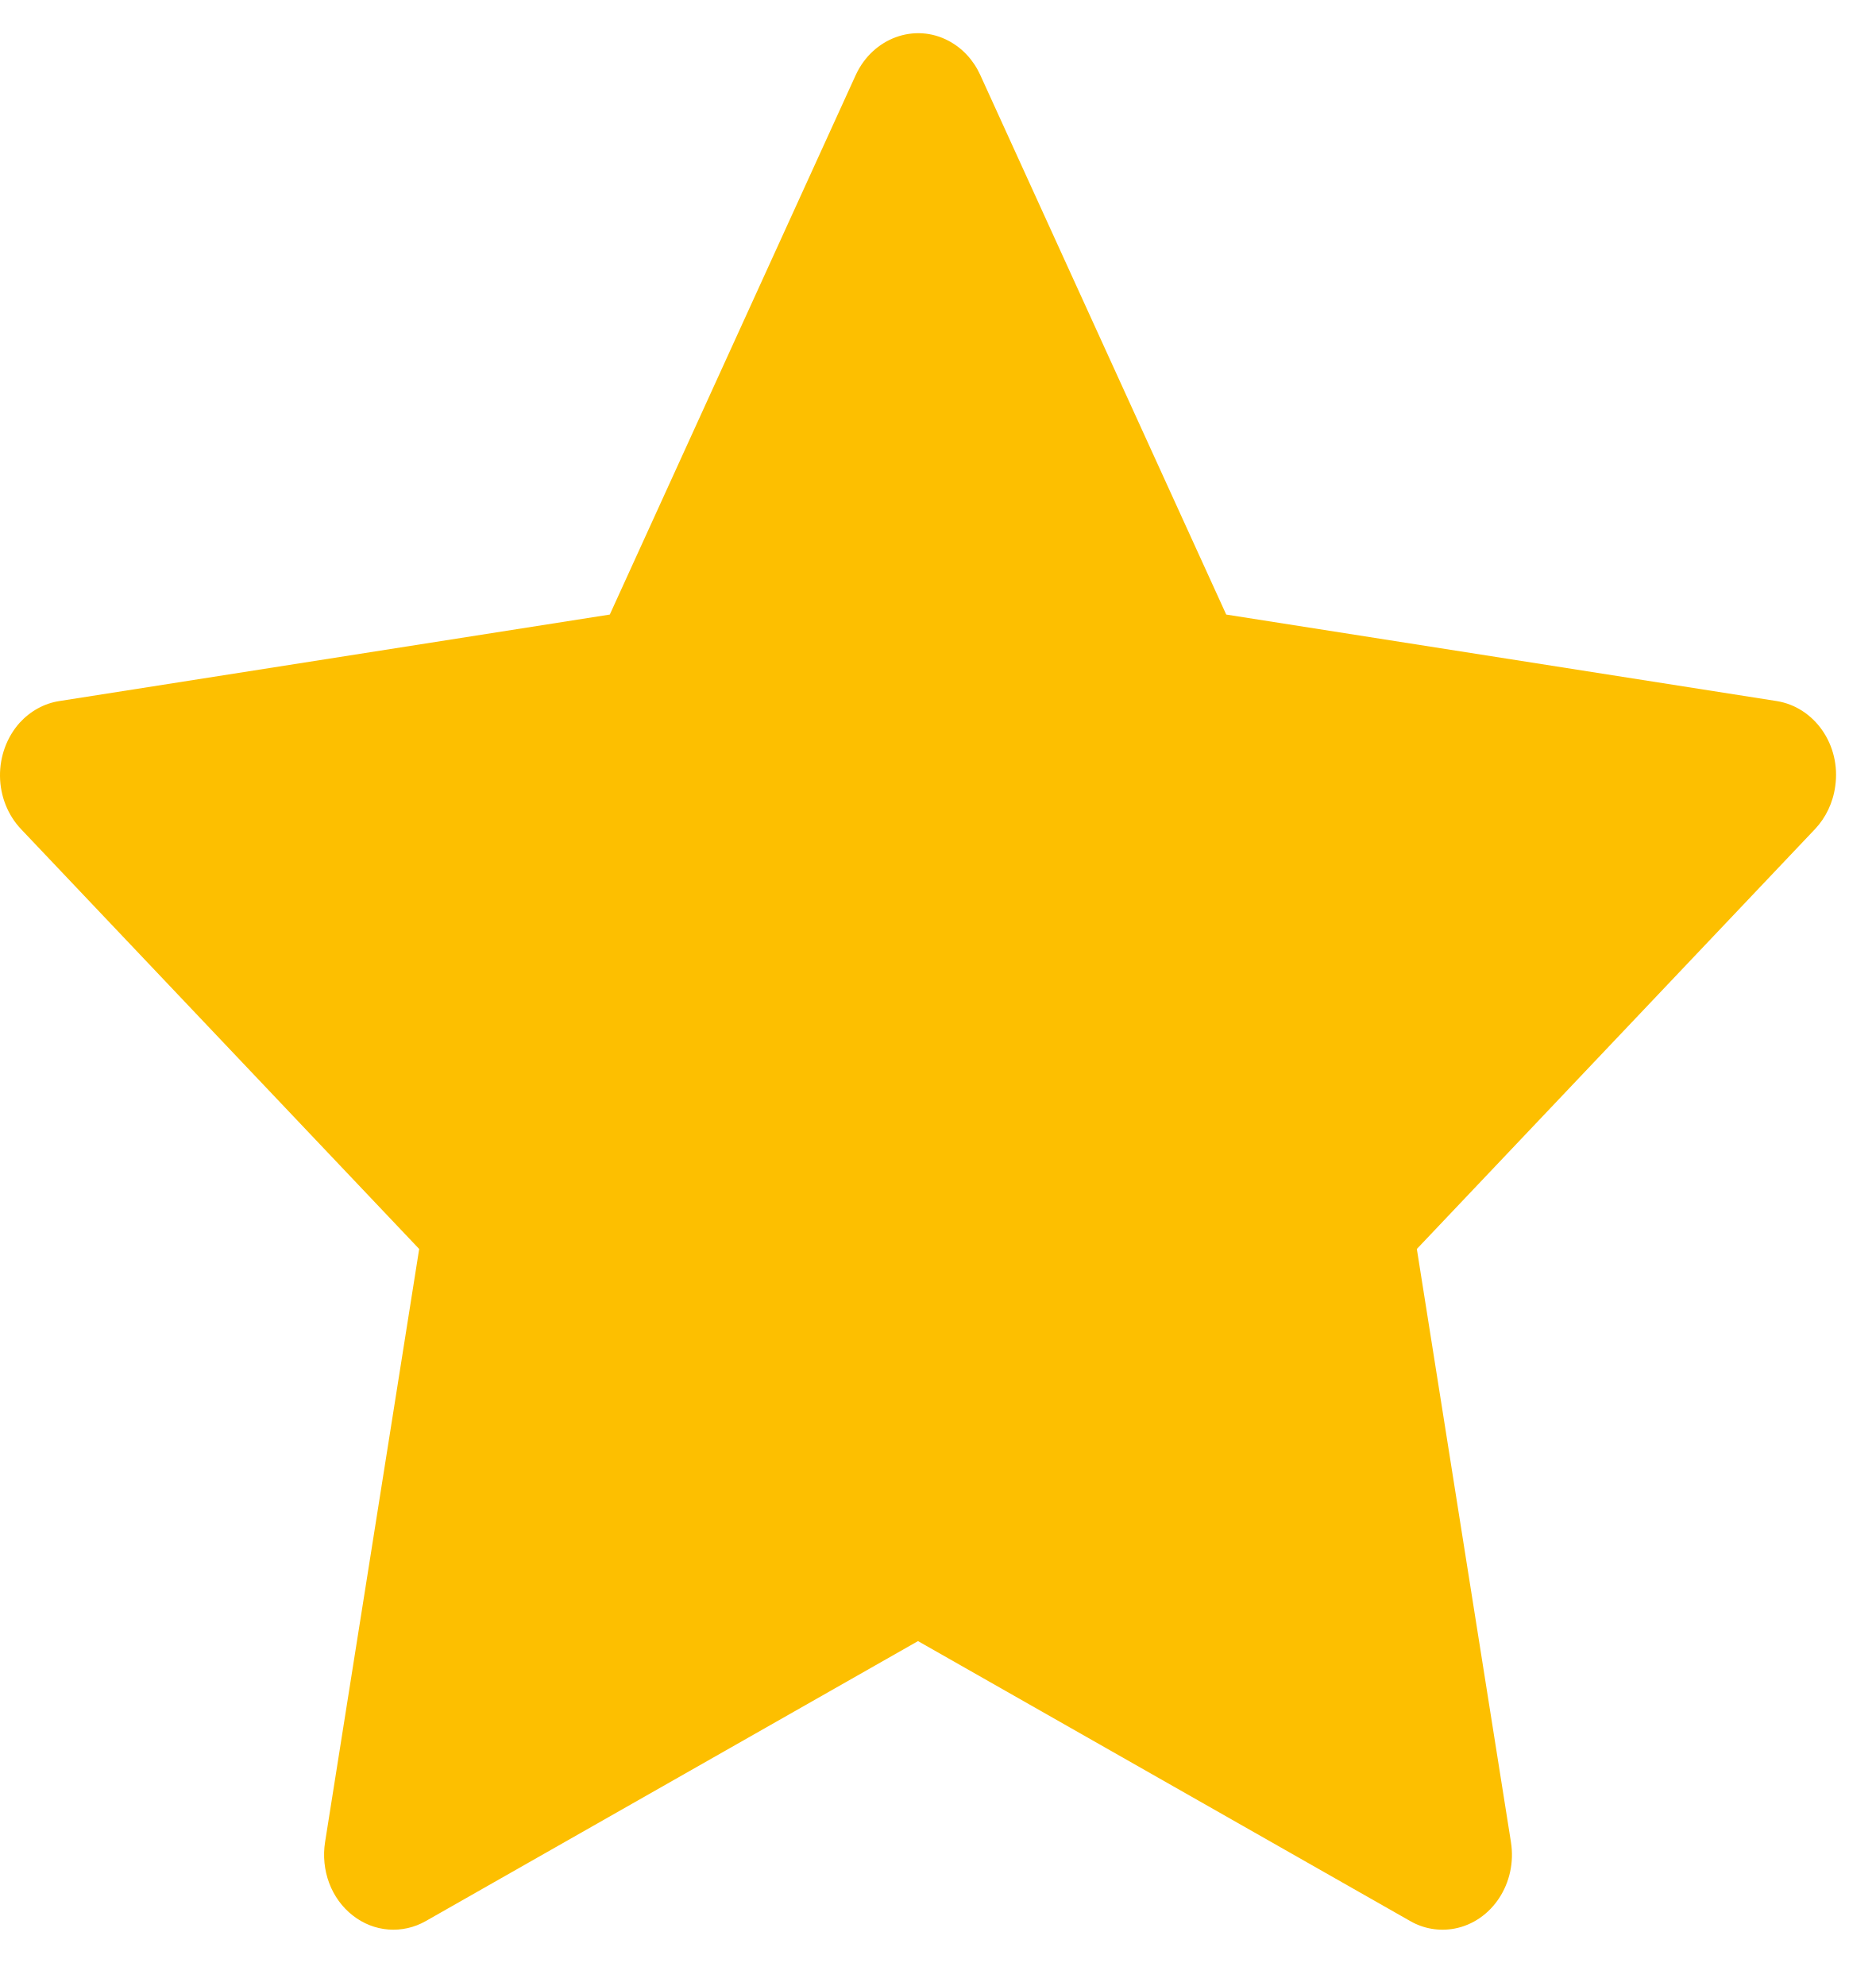
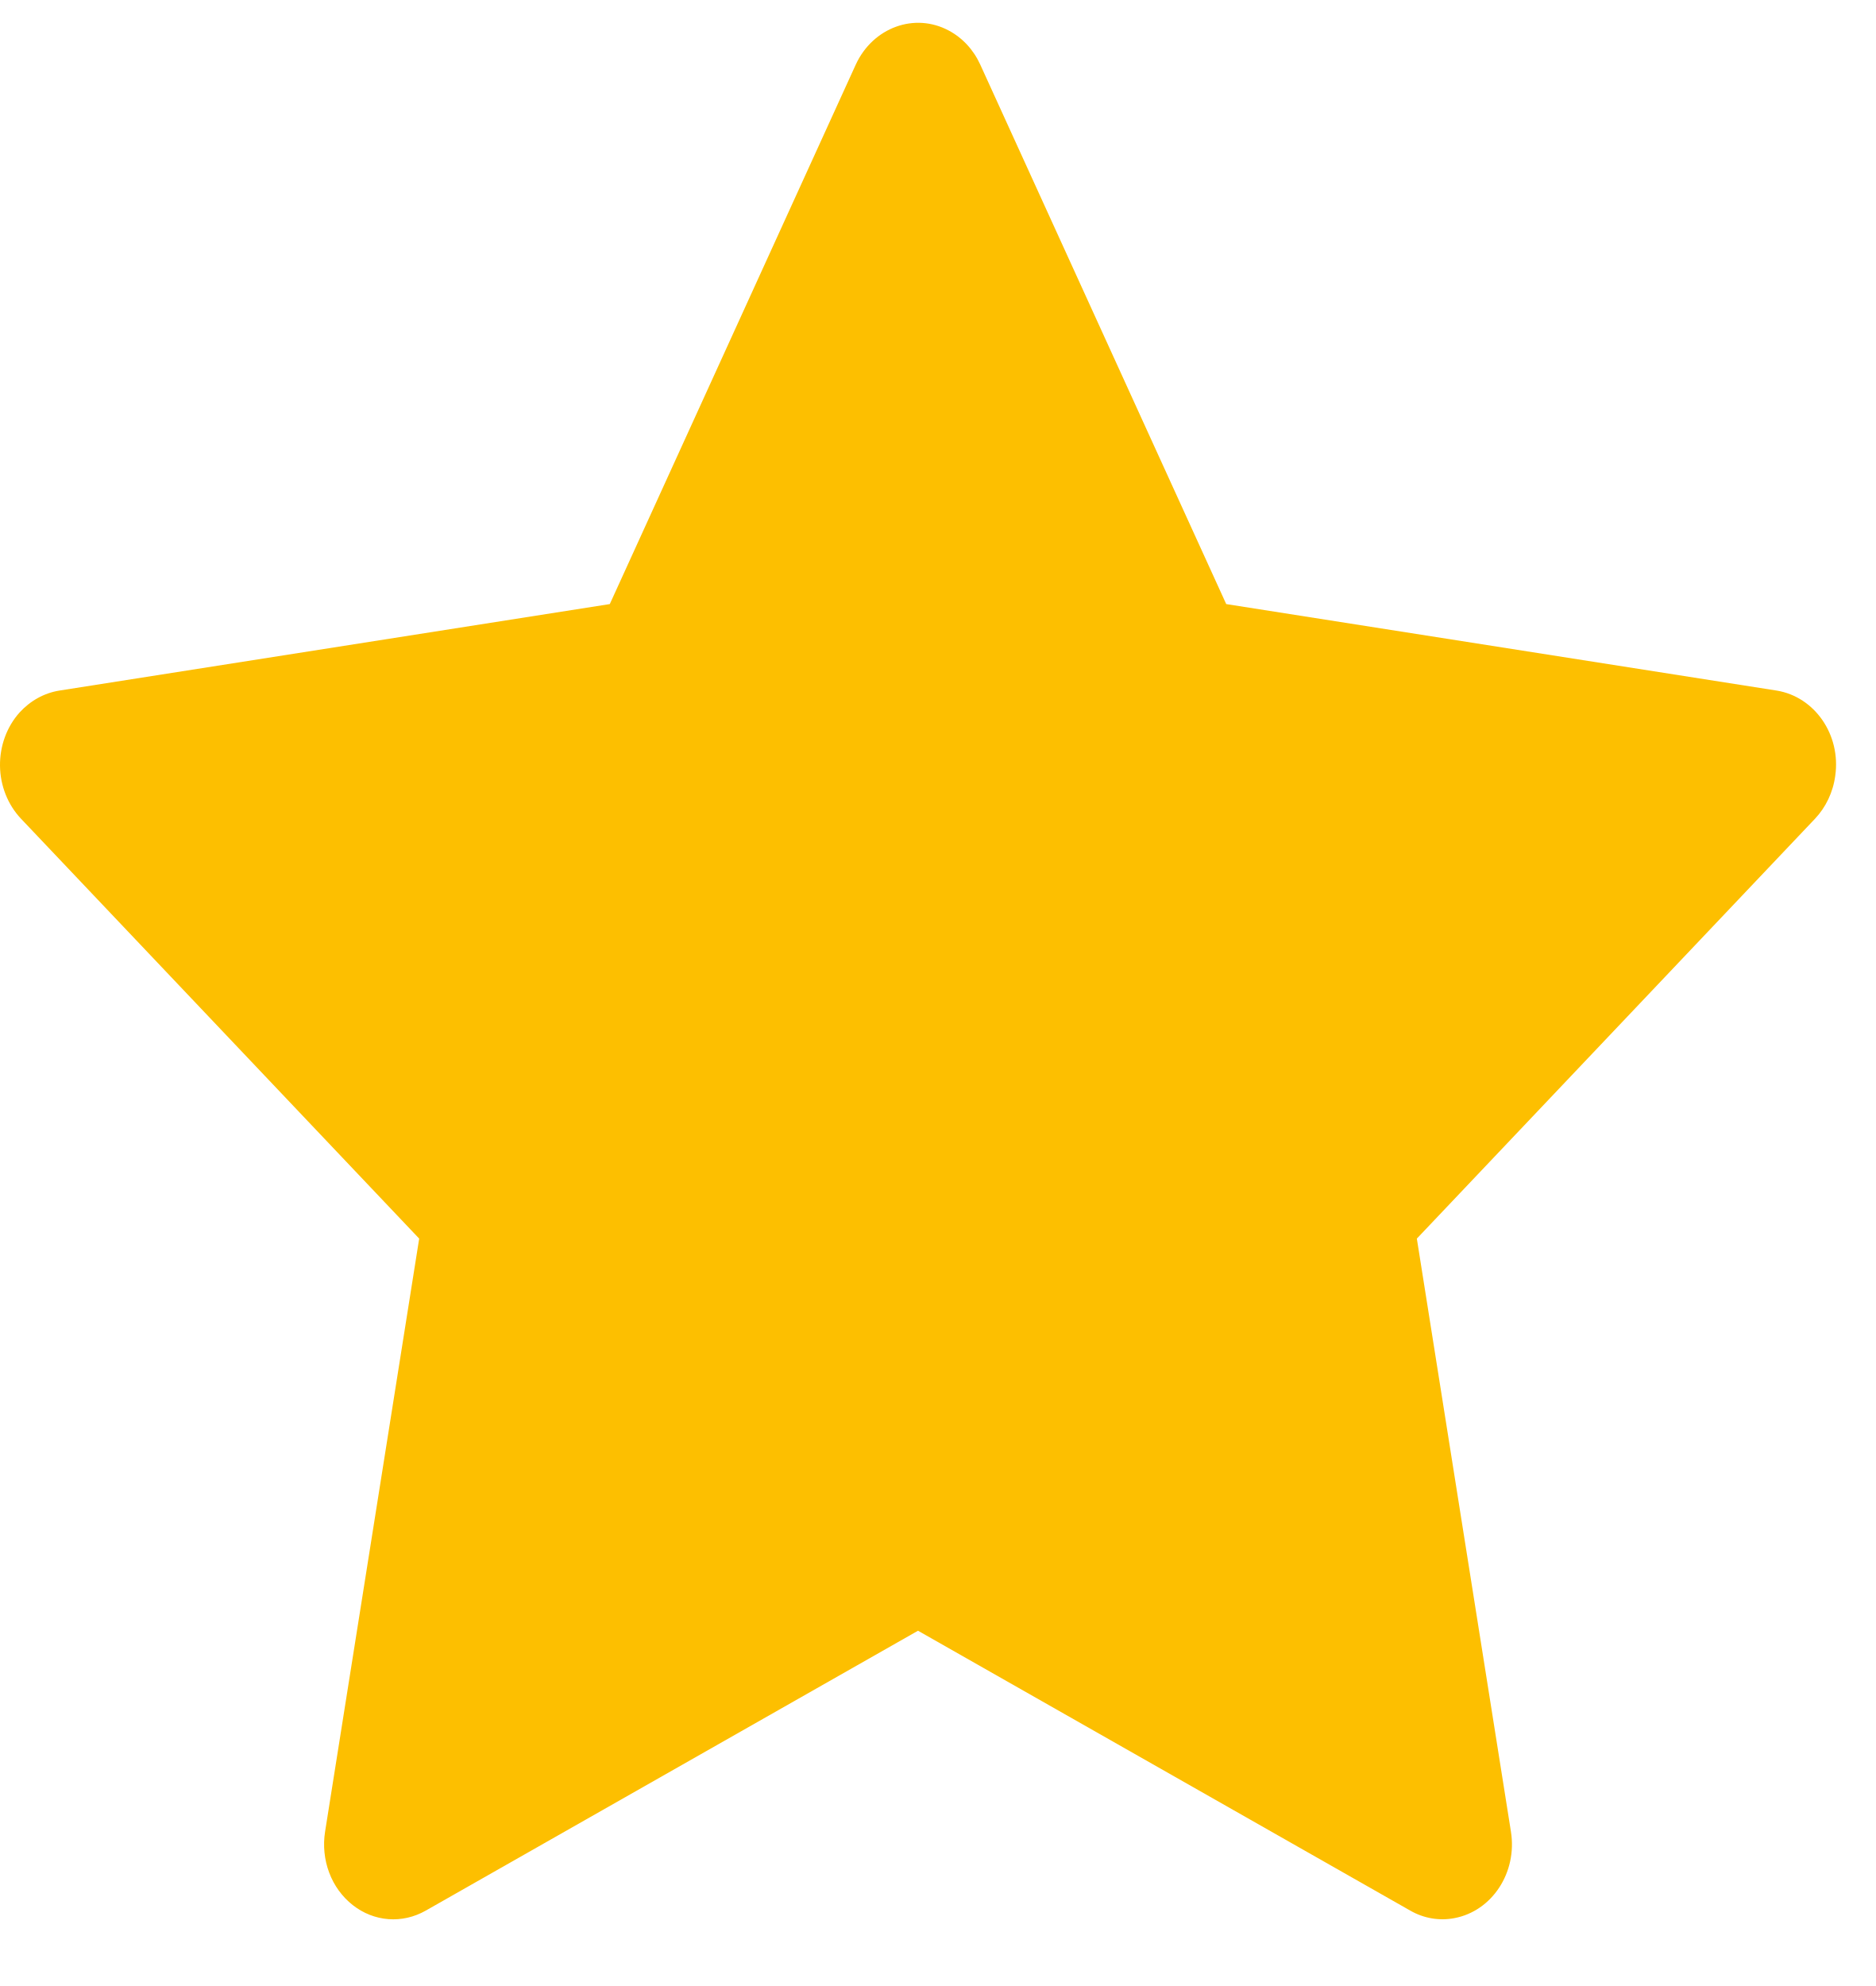
<svg xmlns="http://www.w3.org/2000/svg" width="17" height="18" viewBox="0 0 17 18" fill="none">
-   <path d="M16.106 6.354L11.116 5.57L8.886 0.679C8.825 0.545 8.725 0.437 8.601 0.371C8.291 0.205 7.913 0.344 7.758 0.679L5.528 5.57L0.538 6.354C0.401 6.375 0.275 6.445 0.178 6.551C0.062 6.681 -0.002 6.855 0 7.035C0.002 7.216 0.071 7.388 0.19 7.514L3.8 11.32L2.947 16.695C2.927 16.82 2.94 16.949 2.984 17.067C3.028 17.184 3.102 17.286 3.197 17.36C3.292 17.435 3.404 17.479 3.521 17.488C3.638 17.497 3.755 17.471 3.859 17.412L8.322 14.874L12.785 17.412C12.907 17.482 13.048 17.505 13.184 17.48C13.526 17.416 13.756 17.065 13.697 16.695L12.844 11.32L16.454 7.514C16.552 7.41 16.617 7.274 16.637 7.125C16.69 6.753 16.45 6.409 16.106 6.354V6.354Z" fill="#FDBF00" />
+   <path d="M16.106 6.259L11.116 5.475L8.886 0.585C8.825 0.451 8.725 0.343 8.601 0.277C8.291 0.111 7.913 0.249 7.758 0.585L5.528 5.475L0.538 6.259C0.401 6.281 0.275 6.351 0.178 6.457C0.062 6.586 -0.002 6.76 0 6.941C0.002 7.121 0.071 7.294 0.19 7.42L3.8 11.226L2.947 16.601C2.927 16.726 2.94 16.855 2.984 16.972C3.028 17.09 3.102 17.191 3.197 17.266C3.292 17.341 3.404 17.385 3.521 17.394C3.638 17.403 3.755 17.376 3.859 17.317L8.322 14.78L12.785 17.317C12.907 17.387 13.048 17.411 13.184 17.385C13.526 17.321 13.756 16.971 13.697 16.601L12.844 11.226L16.454 7.42C16.552 7.316 16.617 7.18 16.637 7.031C16.69 6.659 16.45 6.315 16.106 6.259V6.259Z" fill="#FDBF00" />
</svg>
